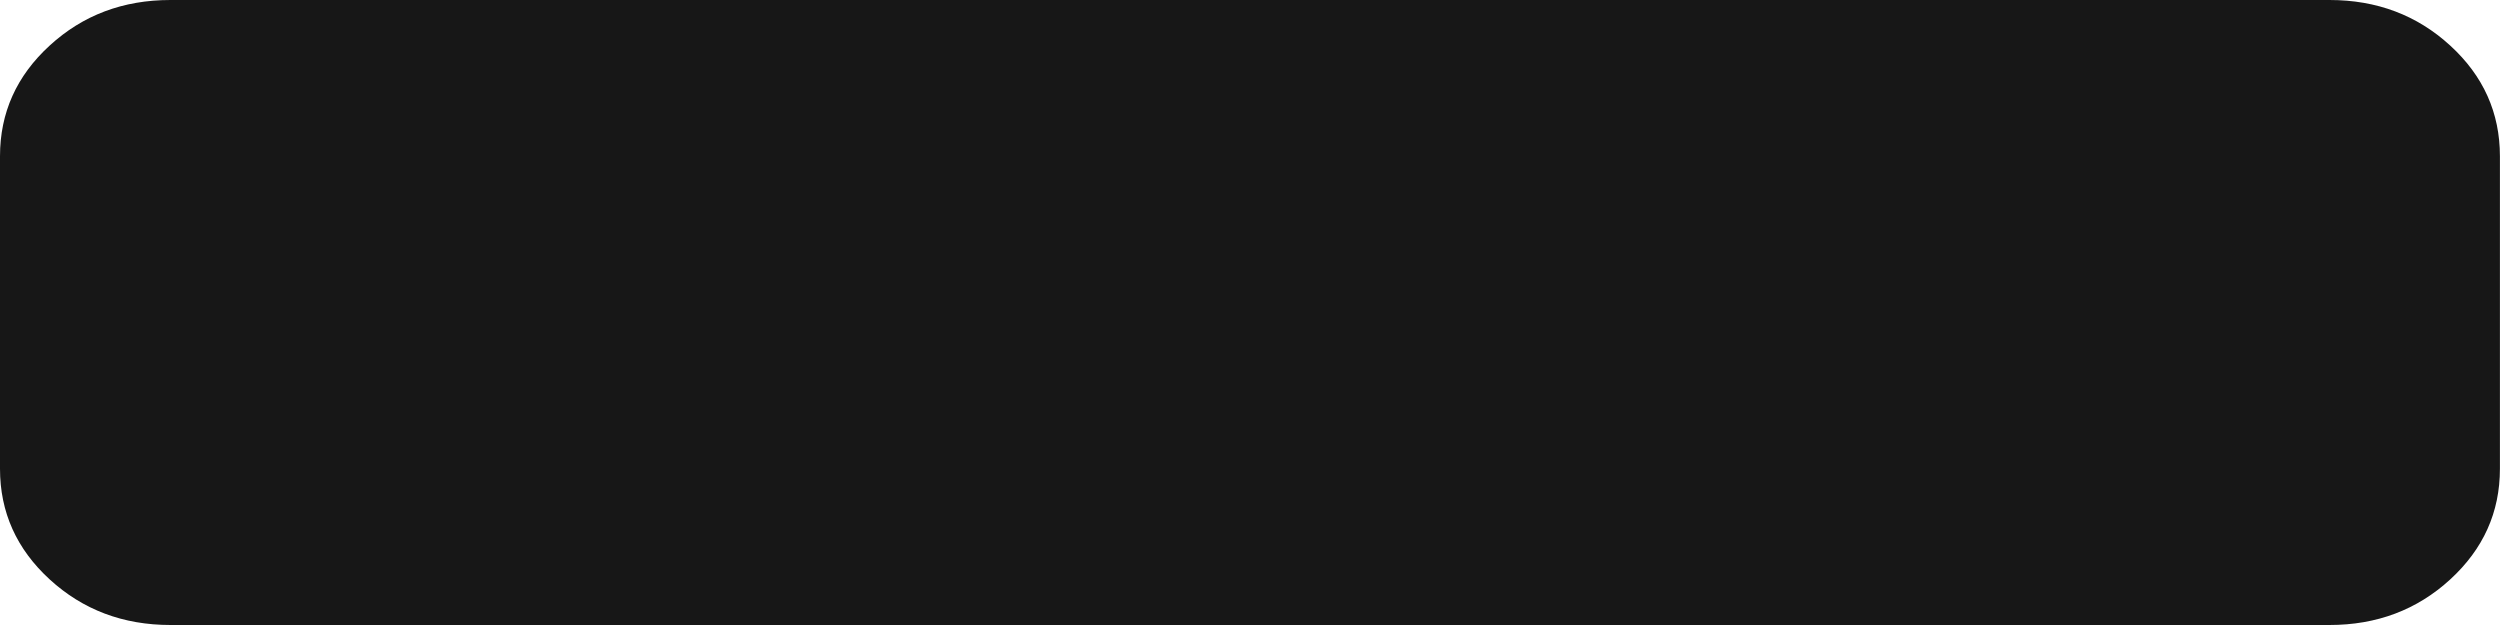
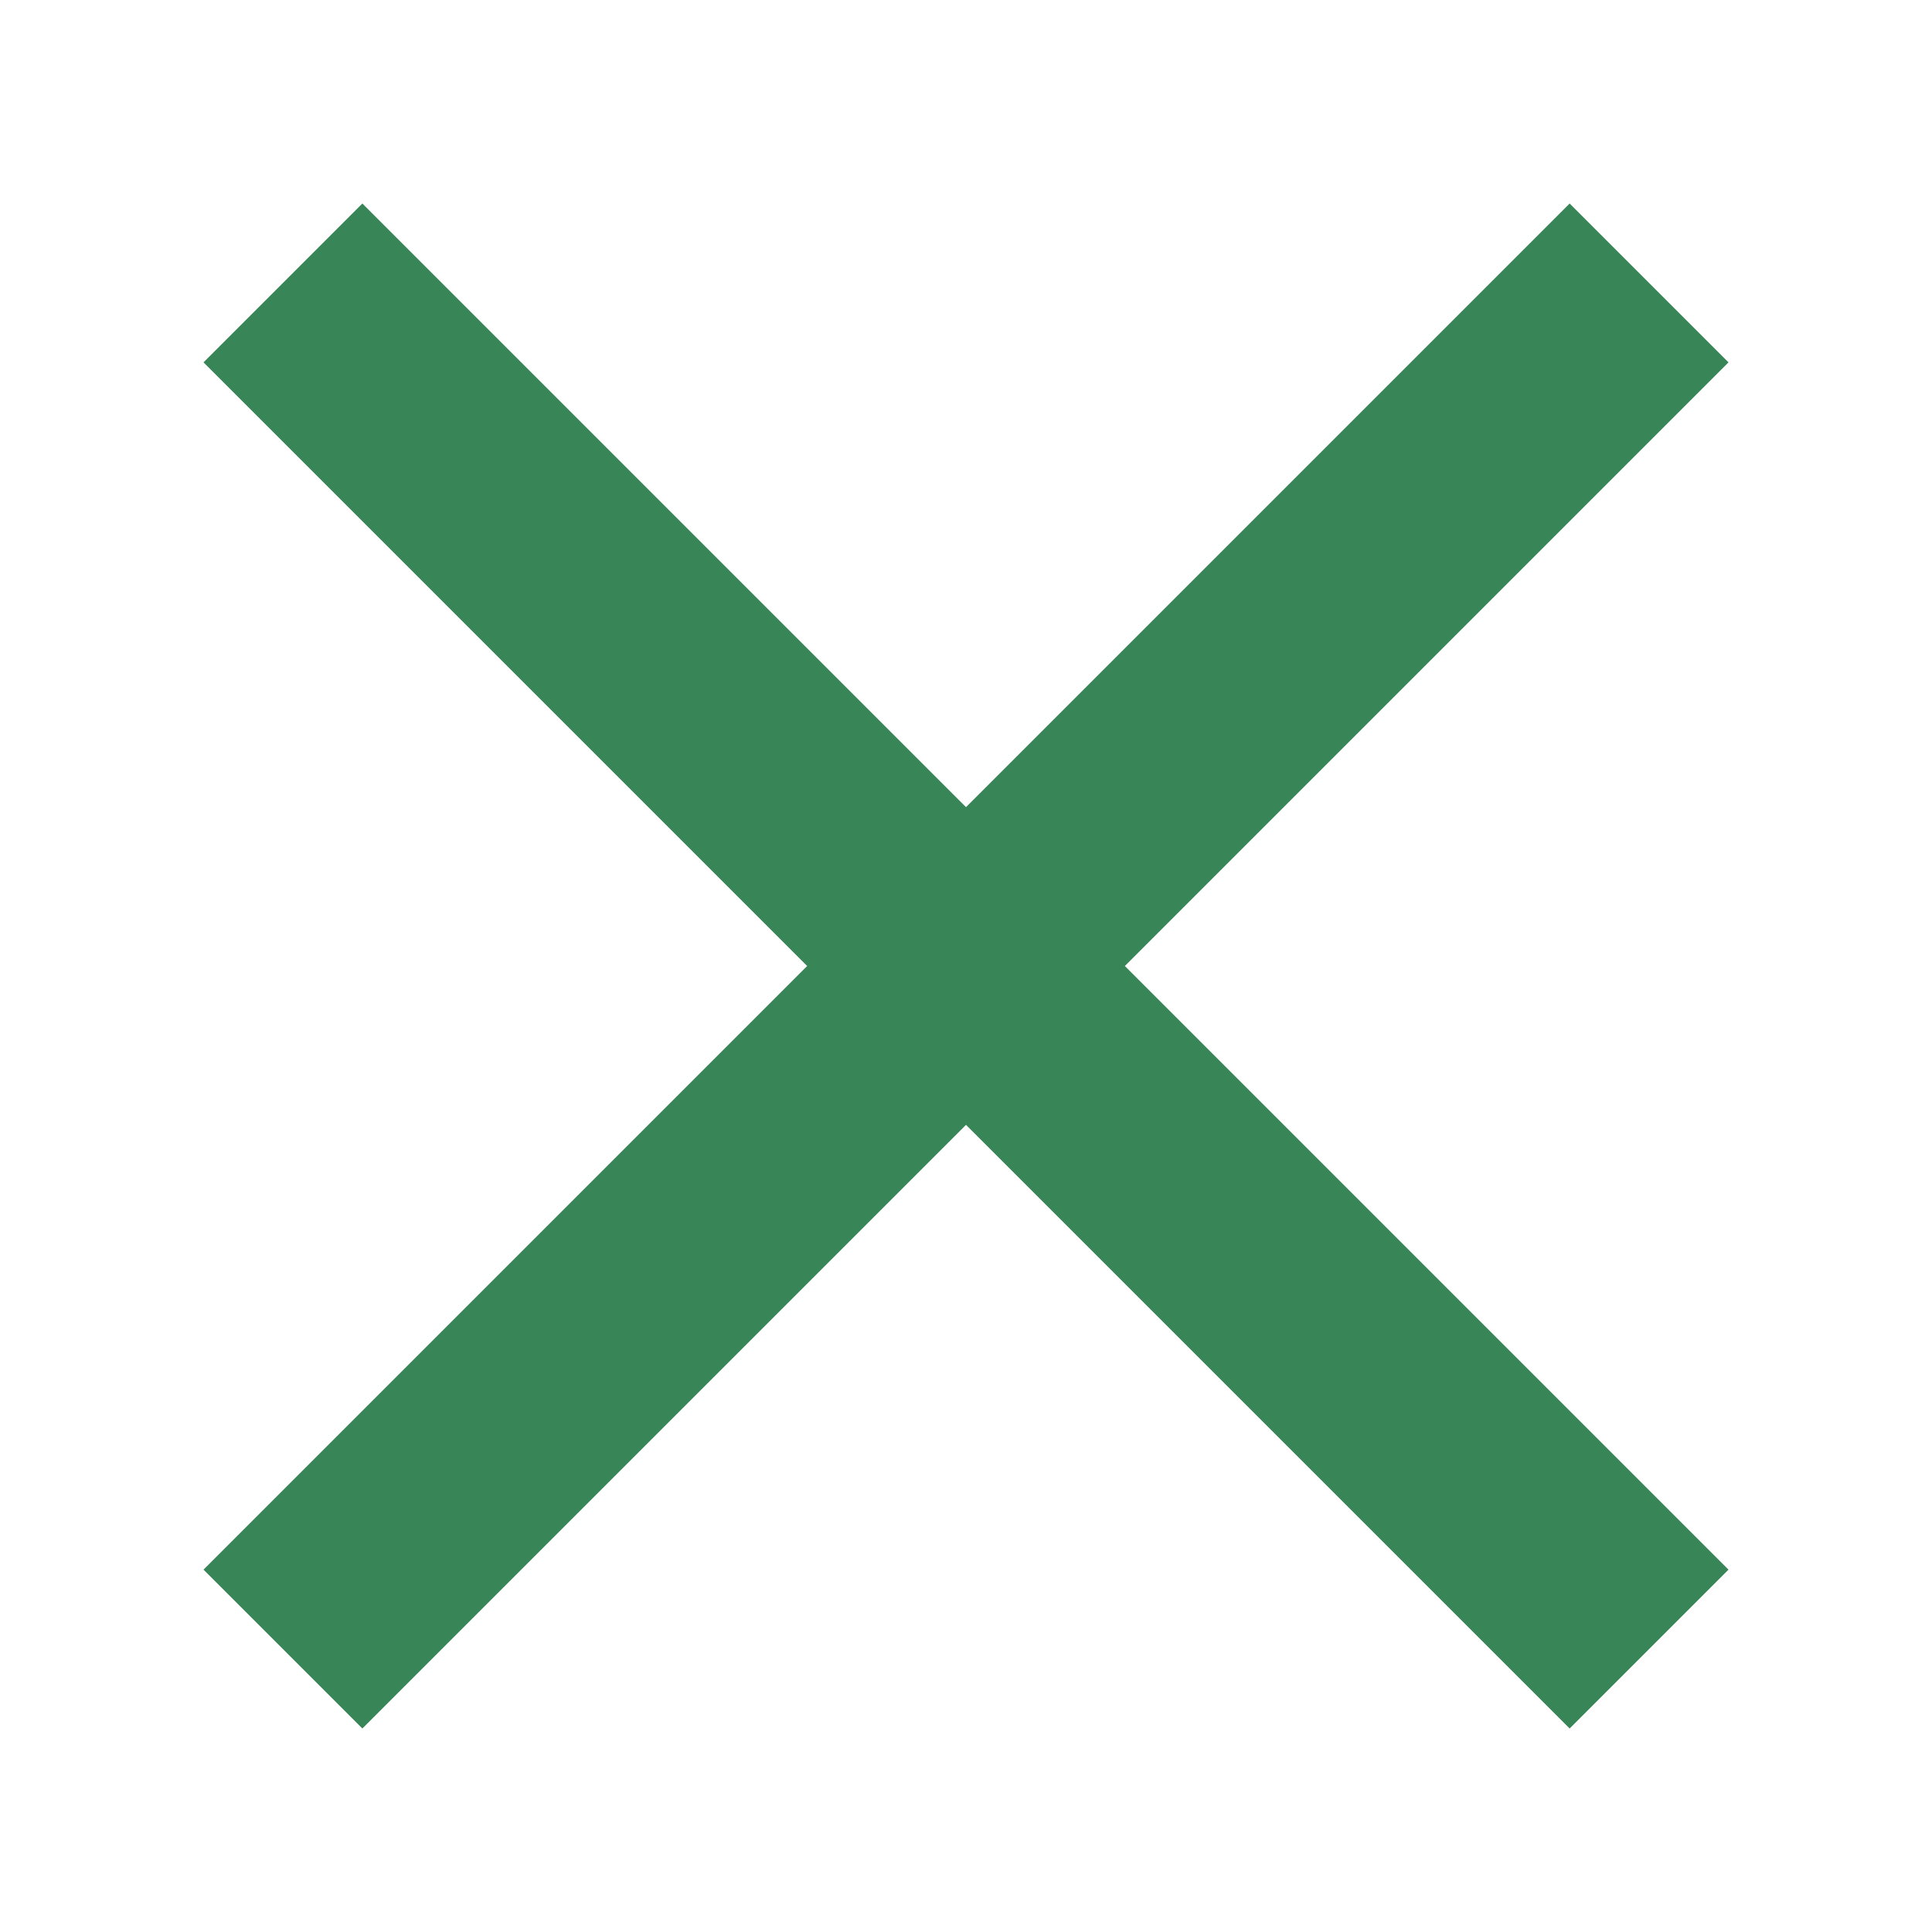
- <svg xmlns="http://www.w3.org/2000/svg" width="64" height="16" viewBox="0 0 64 16">
-   <path fill="#171717" fill-rule="evenodd" d="M62.726 1.167C61.878.389 60.846 0 59.636 0H4.362C3.151 0 2.12.388 1.272 1.166.422 1.944 0 2.888 0 4v8c0 1.112.424 2.056 1.272 2.833.849.778 1.88 1.167 3.091 1.167h55.272c1.211 0 2.242-.388 3.091-1.167.847-.777 1.272-1.72 1.272-2.832V4c0-1.111-.423-2.056-1.272-2.833z" />
+ <svg xmlns="http://www.w3.org/2000/svg" width="128px" height="128px" viewBox="0 0 128 128" version="1.1">
+   <g id="Artboard" stroke="none" stroke-width="1" fill="none" fill-rule="evenodd">
+     <polygon id="p" fill="#388557" fill-rule="nonzero" transform="translate(64, 64) rotate(-45) translate(-64, -64) " points="71.442 128 71.442 71.442 128 71.442 128 56.558 71.442 56.558 71.442 2.13162821e-14 56.558 2.13162821e-14 56.558 56.558 0 56.558 0 71.442 56.558 71.442 56.558 128" />
+   </g>
</svg>
